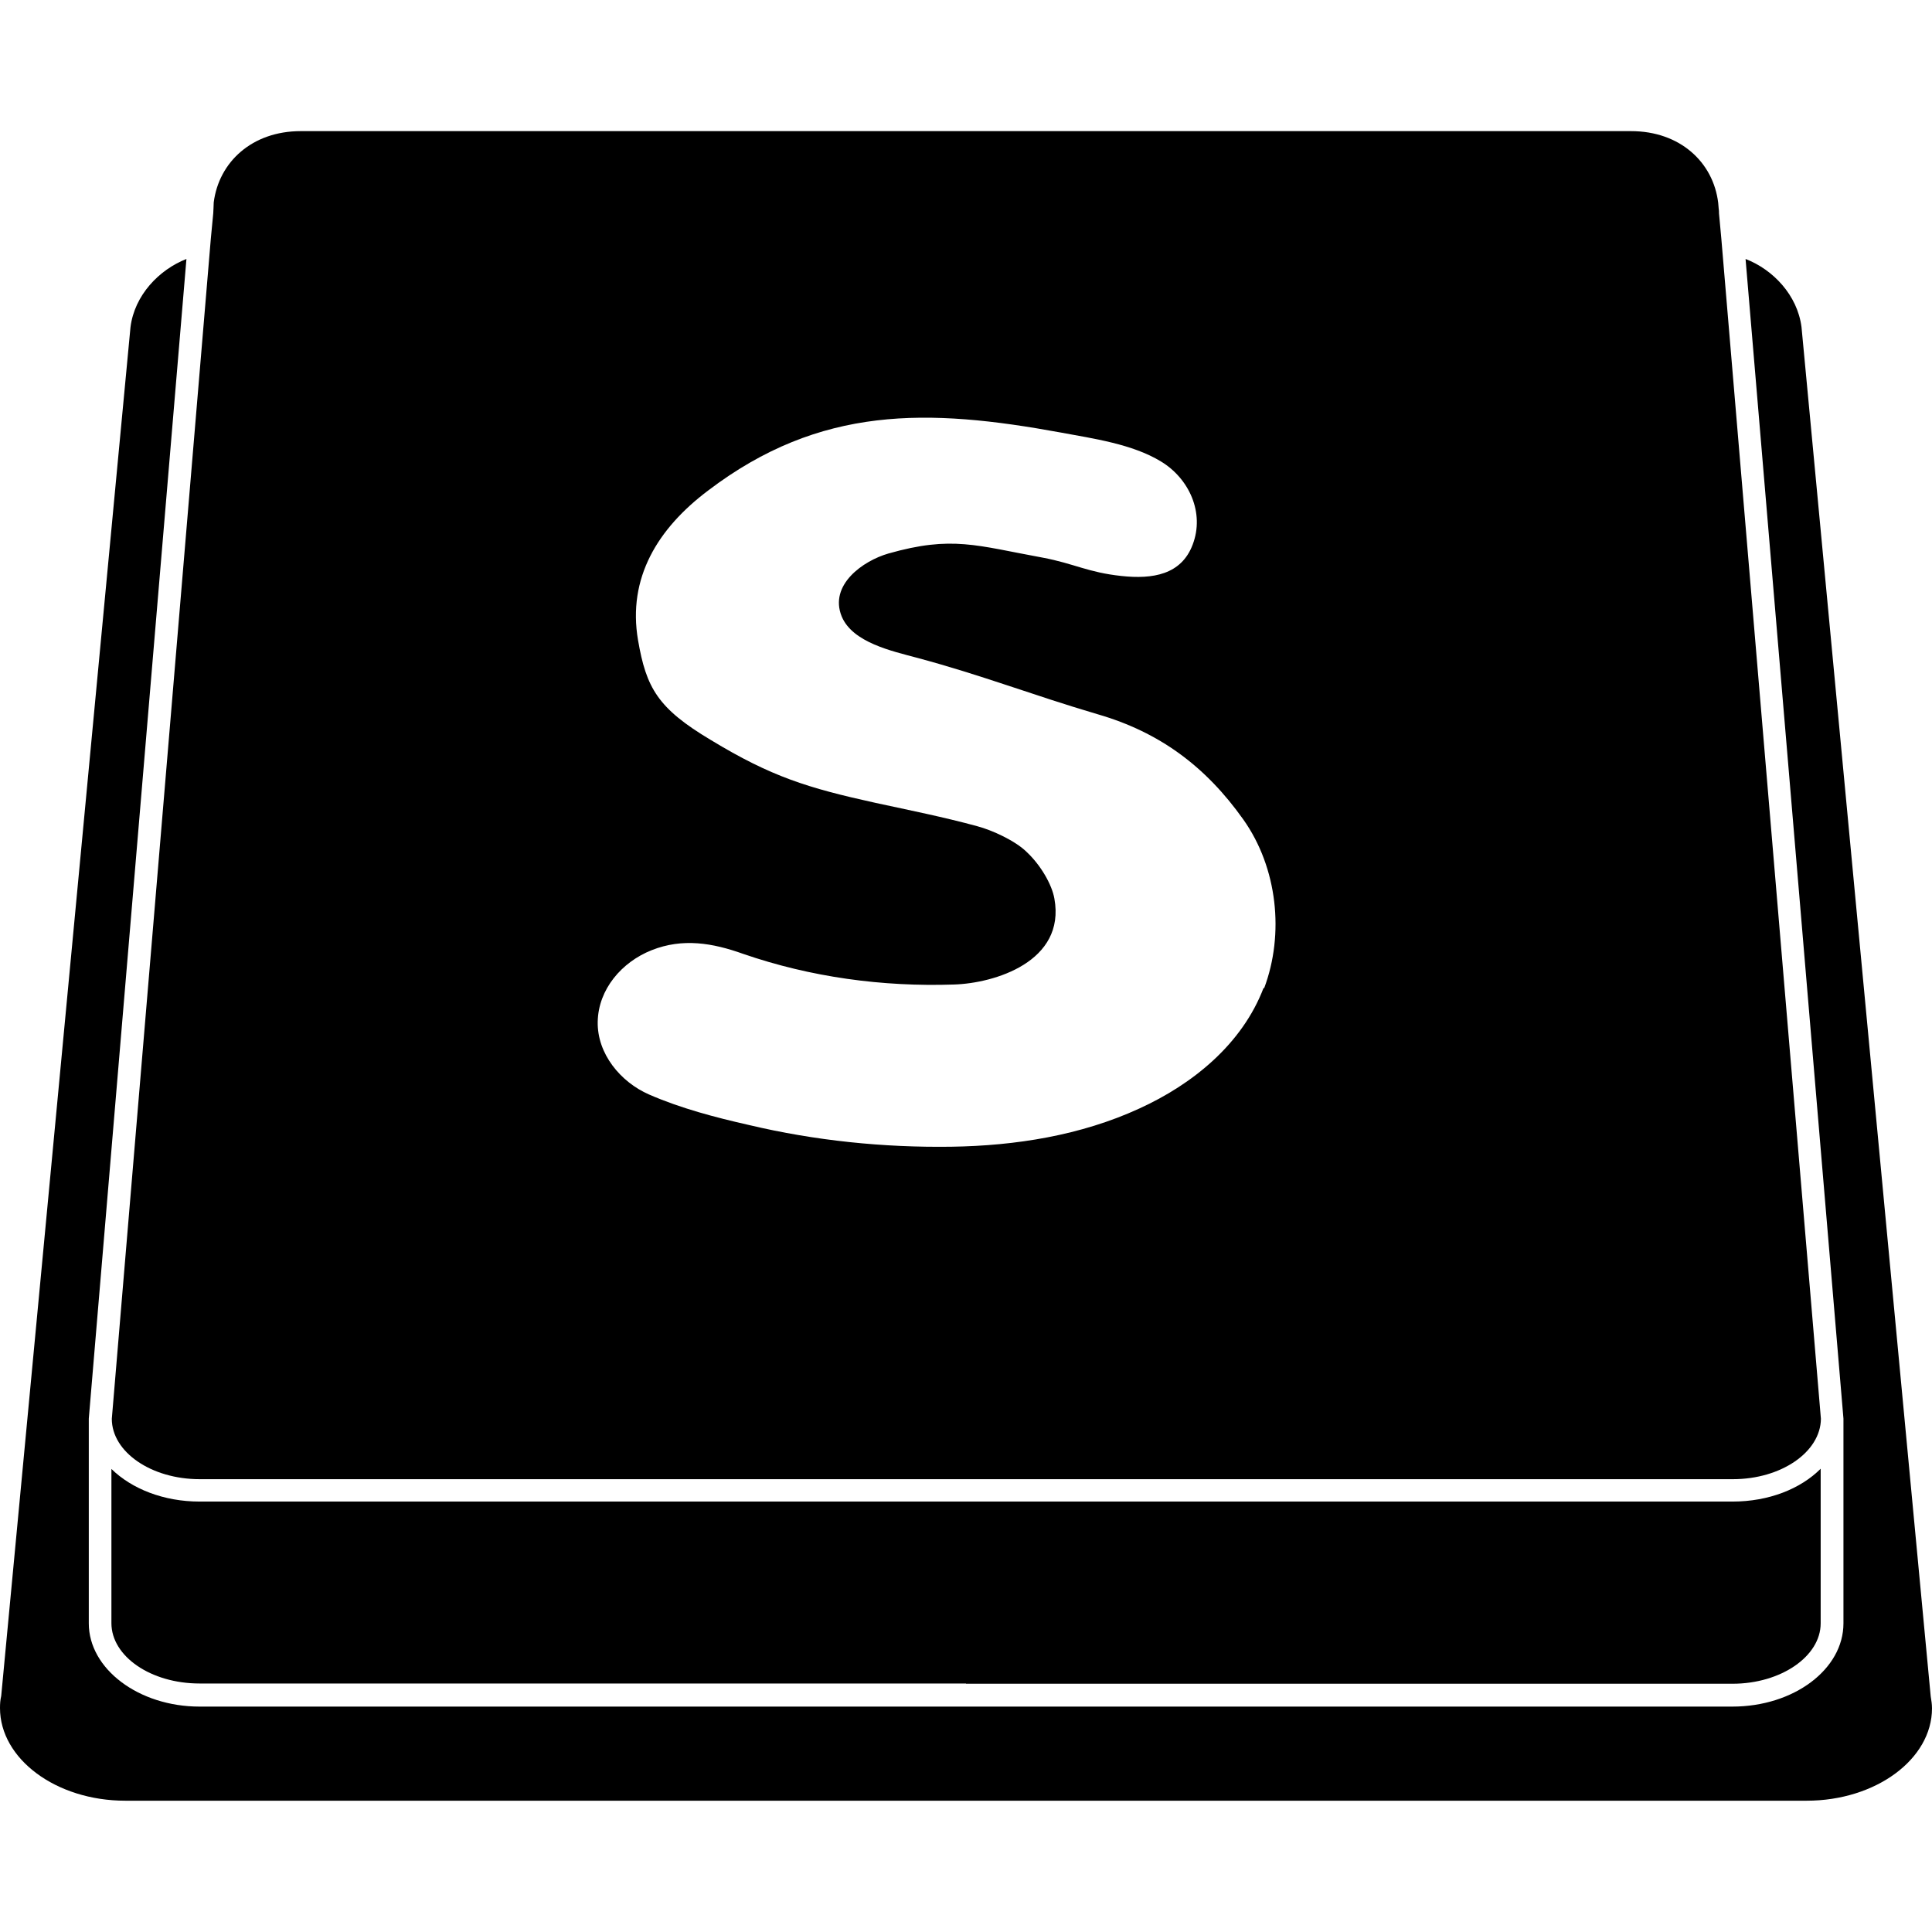
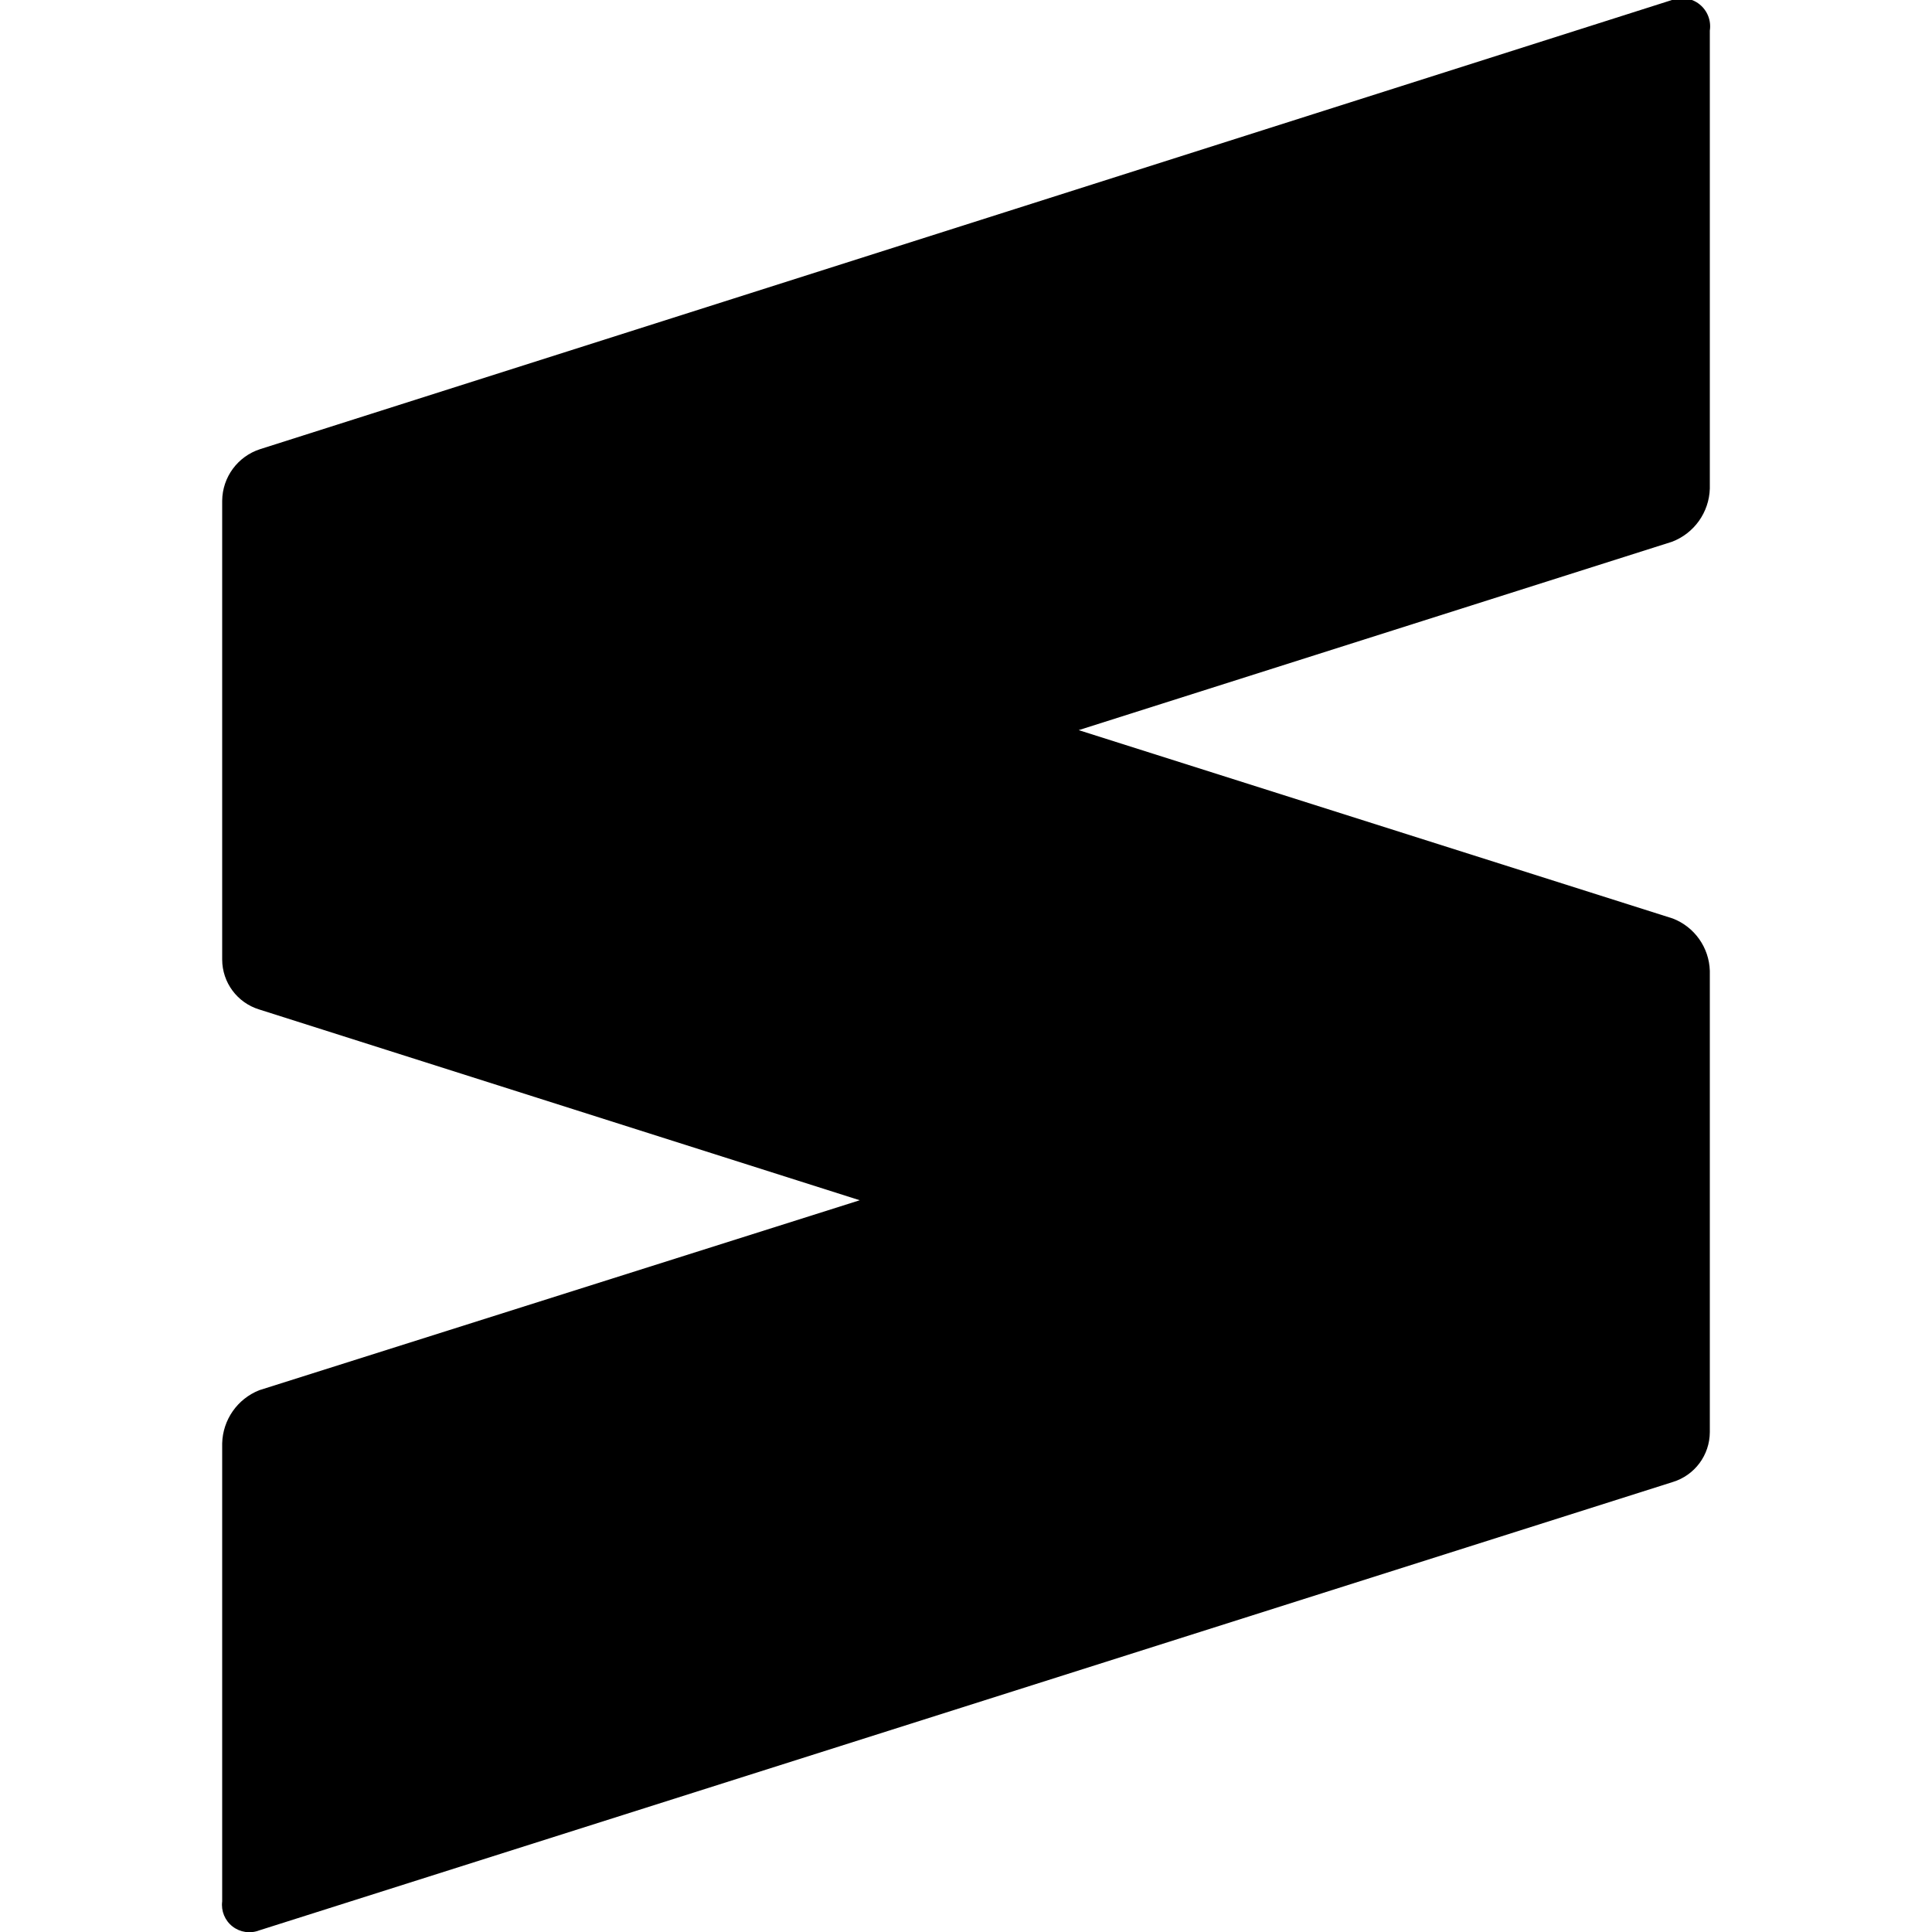
<svg xmlns="http://www.w3.org/2000/svg" role="img" viewBox="0 0 24 24">
-   <path d="M12 20.916h9.523c.598 0 1.094-.339 1.094-.75v-1.921c-.25.251-.646.408-1.094.408H2.479c-.445 0-.841-.157-1.095-.405v1.915c0 .413.49.75 1.095.75H12v.003z" />
-   <path d="M12 22.369h10.443c.859 0 1.557-.516 1.557-1.148 0-.05-.008-.1-.016-.148l-1.605-17.01c-.051-.398-.355-.715-.695-.846L22.9 17.623v2.543c0 .569-.615 1.034-1.381 1.034H2.48c-.758 0-1.377-.469-1.377-1.034v-2.543L2.316 3.217c-.34.133-.645.45-.695.847L.015 21.068c-.012.051-.015.097-.015.15 0 .63.695 1.151 1.556 1.151H12z" />
-   <path d="M21.383 2.965l-.029-.315c0-.021 0-.037-.004-.061l-.006-.07c-.061-.504-.475-.89-1.082-.89H3.735c-.604 0-1.016.384-1.08.885l-.003.076-.003.06-.03.314-1.23 14.661c0 .412.489.75 1.092.75h19.045c.602 0 1.09-.338 1.094-.75l-1.237-14.66zm-5.686 9.306c-.266.698-.878 1.196-1.545 1.5-.725.333-1.535.462-2.332.474-.844.012-1.695-.075-2.517-.27-.416-.094-.847-.207-1.241-.379-.354-.155-.645-.506-.637-.904.008-.404.299-.741.669-.888.387-.154.759-.09 1.137.045.84.29 1.731.411 2.619.381.505-.015 1.39-.285 1.248-1.067-.03-.173-.169-.416-.345-.58-.138-.137-.428-.271-.615-.32-.414-.113-.84-.198-1.26-.289-.846-.186-1.297-.326-2.047-.781-.661-.394-.803-.648-.905-1.24-.133-.775.246-1.389.87-1.859 1.395-1.06 2.732-1.023 4.381-.721.404.075.889.143 1.244.359.35.211.546.637.395 1.033-.141.375-.498.432-.885.39-.416-.044-.586-.154-.979-.228-.822-.15-1.125-.276-1.916-.051-.314.09-.74.389-.58.782.135.325.631.431.927.511.813.217 1.448.467 2.257.705.759.221 1.334.641 1.807 1.309.421.596.511 1.416.256 2.095l-.004-.005-.002-.002z" />
+   <path d="M21.24,12.06a.72.72,0,0,0-.46-.65L13.4,9.07l7.37-2.34a.73.73,0,0,0,.47-.66V.38A.35.35,0,0,0,20.77,0L3.23,5.58a.68.68,0,0,0-.47.64v5.7a.65.65,0,0,0,.46.62l7.46,2.37L3.22,17.27a.73.73,0,0,0-.46.66v5.69a.34.34,0,0,0,.46.36l17.56-5.57a.65.65,0,0,0,.46-.62Z" />
</svg>
